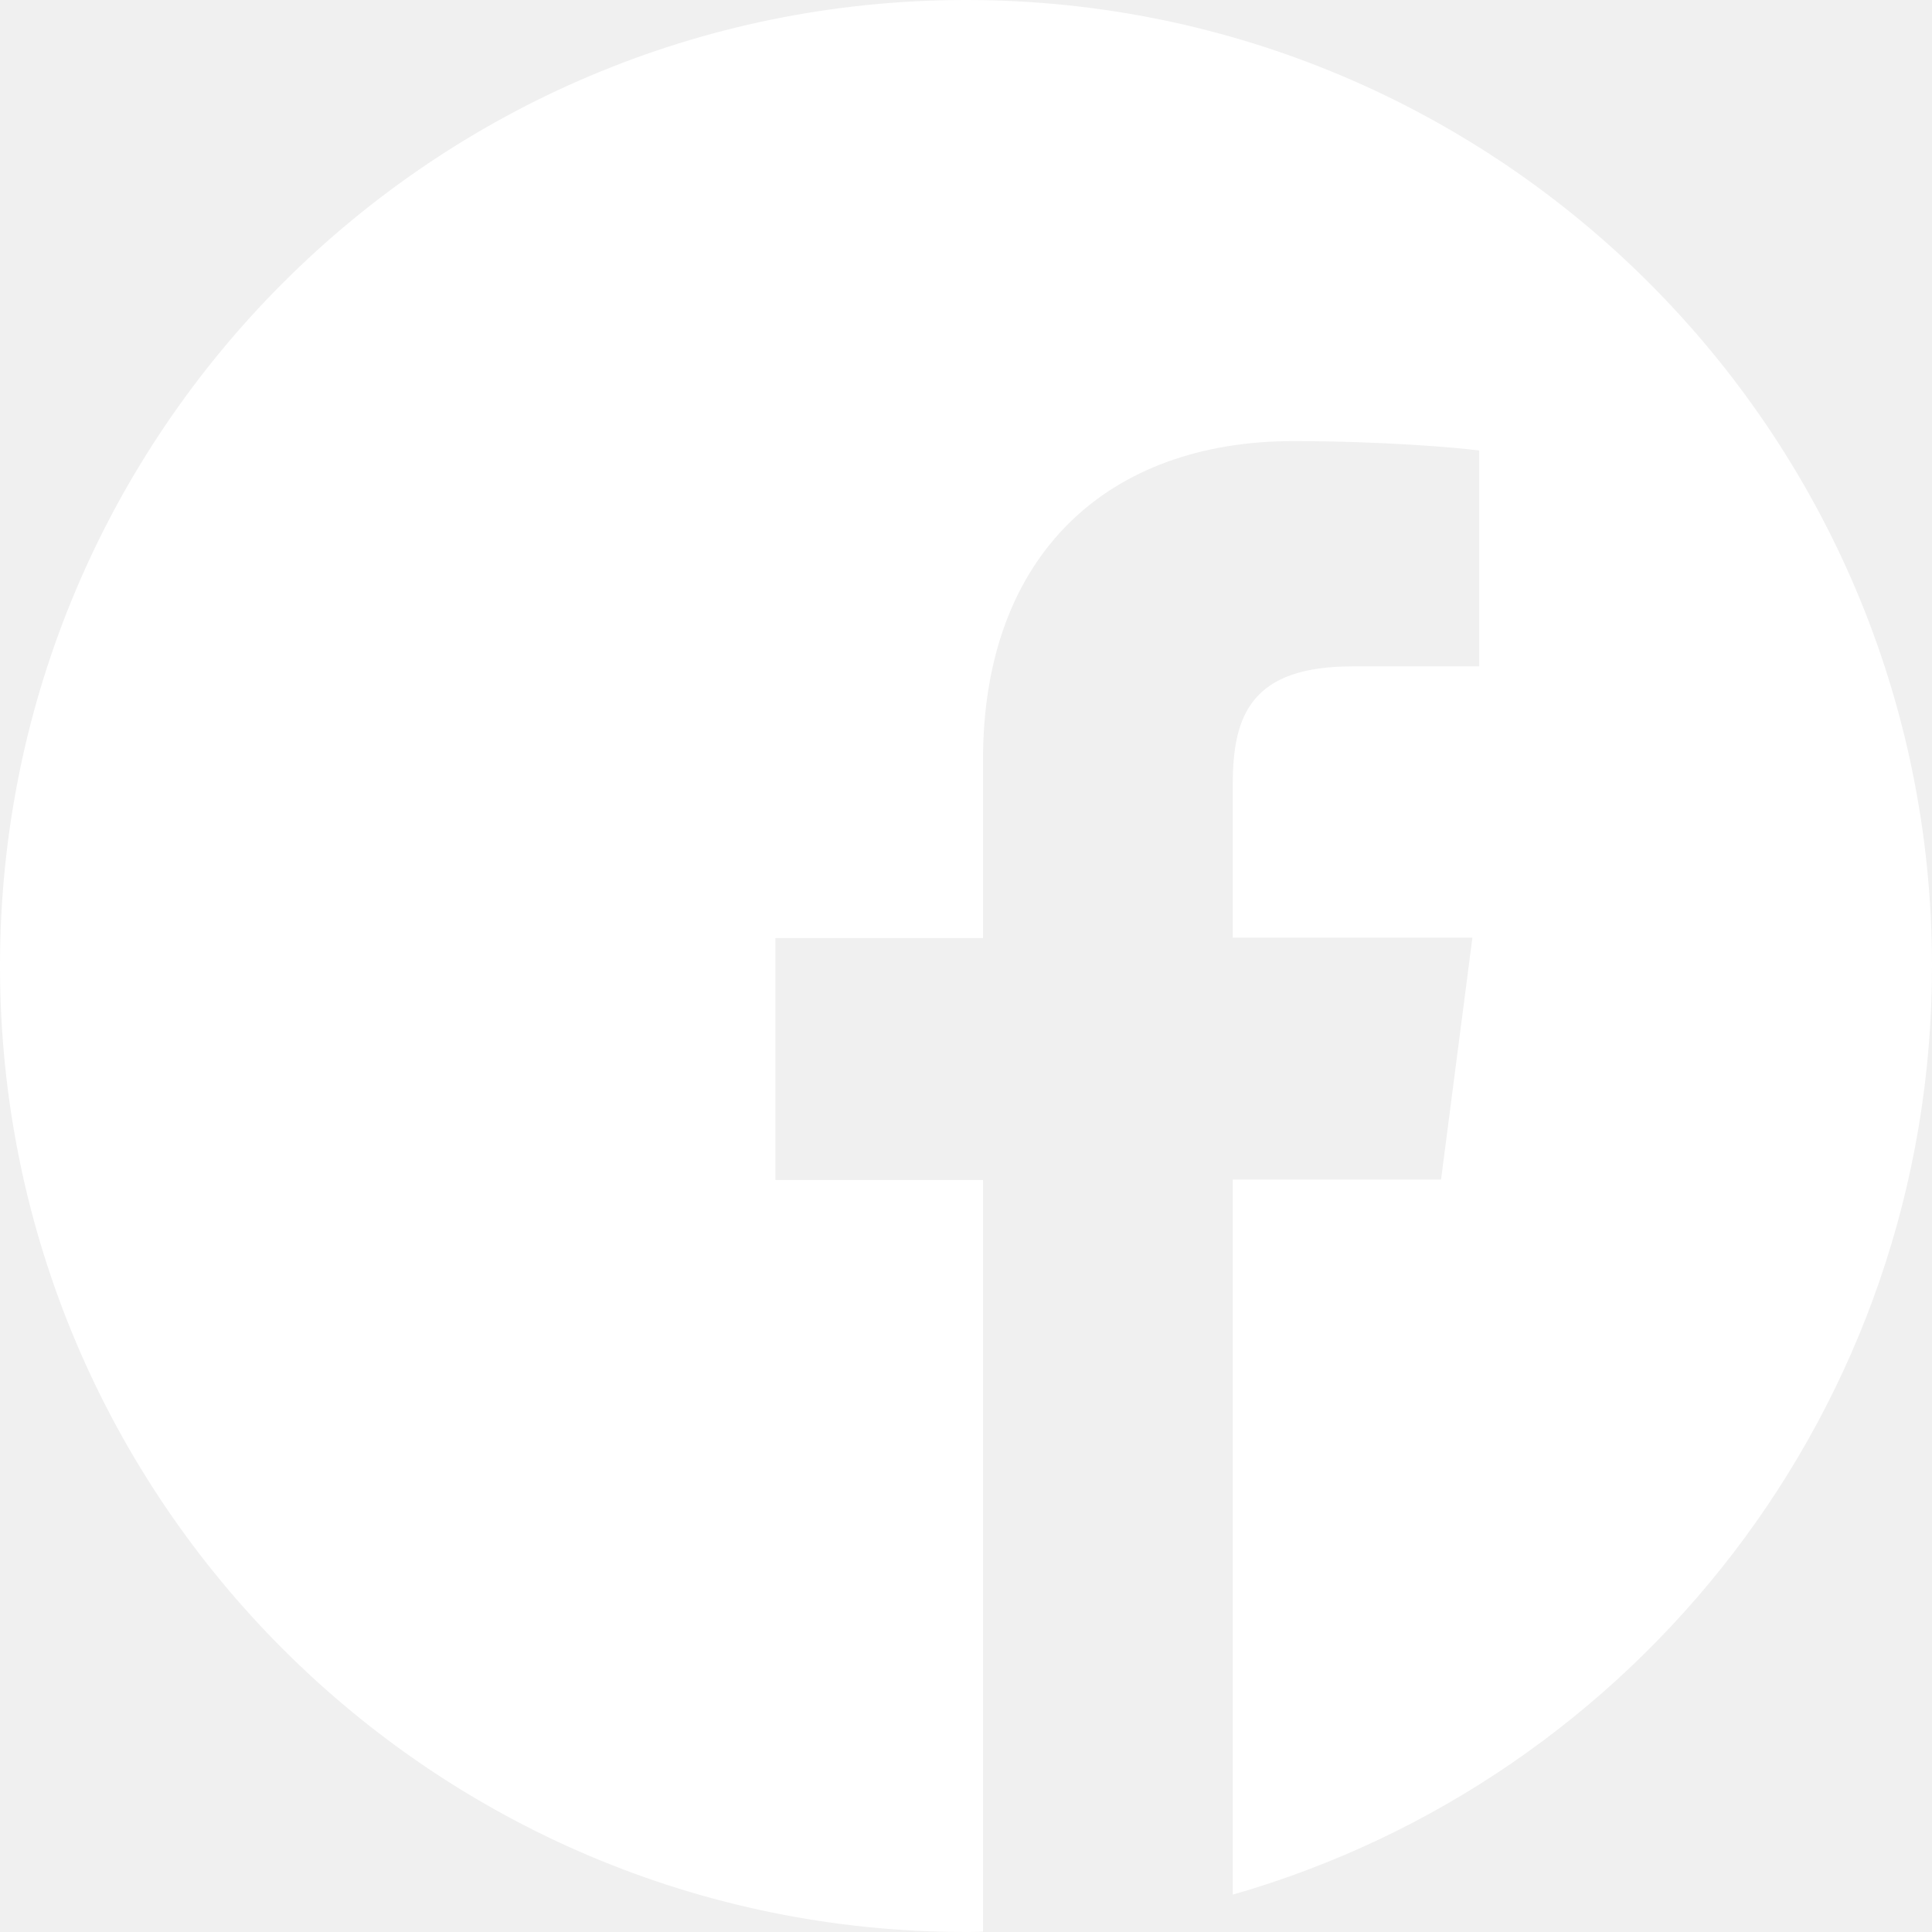
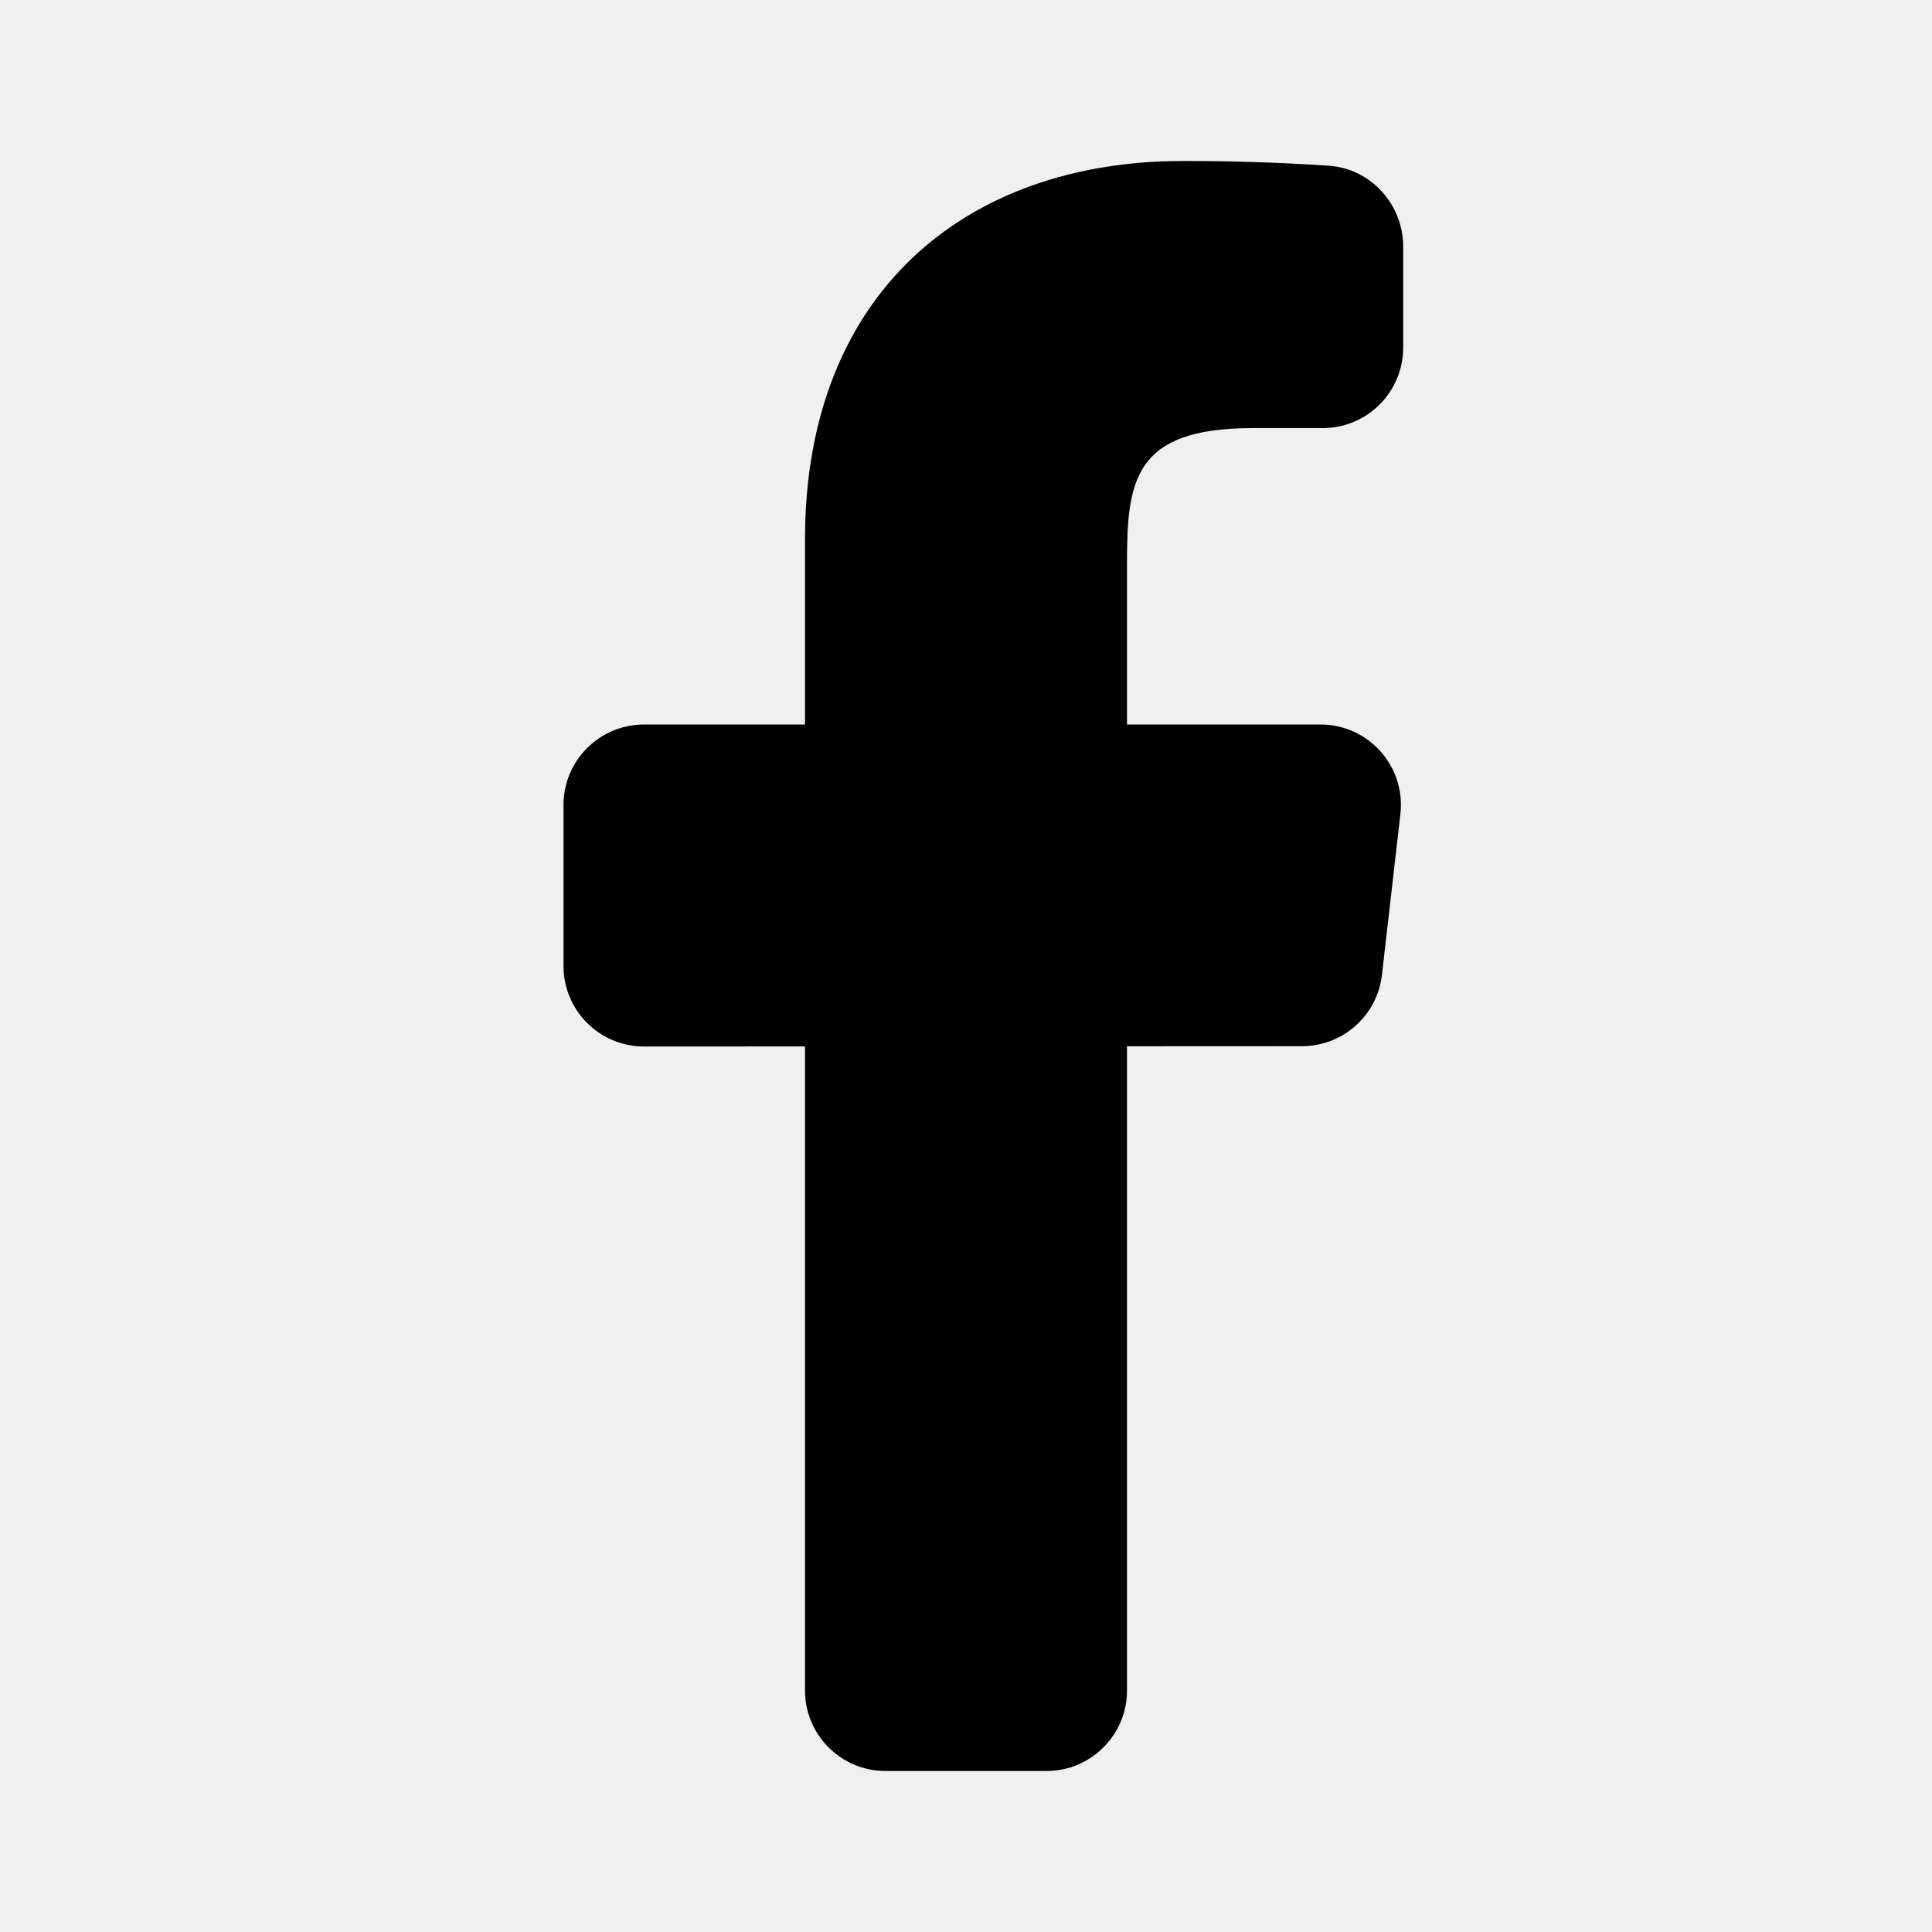
- <svg xmlns="http://www.w3.org/2000/svg" width="35" height="35" viewBox="0 0 35 35" fill="none">
-   <g clip-path="url(#clip0_736_64)">
-     <path d="M35 17.5C35 7.834 27.166 0 17.5 0C7.834 0 0 7.834 0 17.5C0 27.166 7.834 35 17.5 35C17.602 35 17.705 35 17.808 34.993V21.376H14.048V16.994H17.808V13.768C17.808 10.028 20.091 7.991 23.427 7.991C25.026 7.991 26.4 8.107 26.797 8.162V12.072H24.5C22.689 12.072 22.333 12.934 22.333 14.198V16.987H26.674L26.106 21.369H22.333V34.323C29.648 32.225 35 25.491 35 17.5Z" fill="white" />
-   </g>
-   <defs>
-     <clipPath id="clip0_736_64">
-       <rect width="35" height="35" fill="white" />
-     </clipPath>
-   </defs>
+ <svg xmlns="http://www.w3.org/2000/svg" viewBox="0 0 24 24" width="24px" height="24px">
+   <path d="M16.403,9H14V7c0-1.032,0.084-1.682,1.563-1.682h0.868c0.552,0,1-0.448,1-1V3.064c0-0.523-0.401-0.97-0.923-1.005 C15.904,2.018,15.299,1.999,14.693,2C11.98,2,10,3.657,10,6.699V9H8c-0.552,0-1,0.448-1,1v2c0,0.552,0.448,1,1,1l2-0.001V21 c0,0.552,0.448,1,1,1h2c0.552,0,1-0.448,1-1v-8.003l2.174-0.001c0.508,0,0.935-0.381,0.993-0.886l0.229-1.996 C17.465,9.521,17.001,9,16.403,9z" />
</svg>
